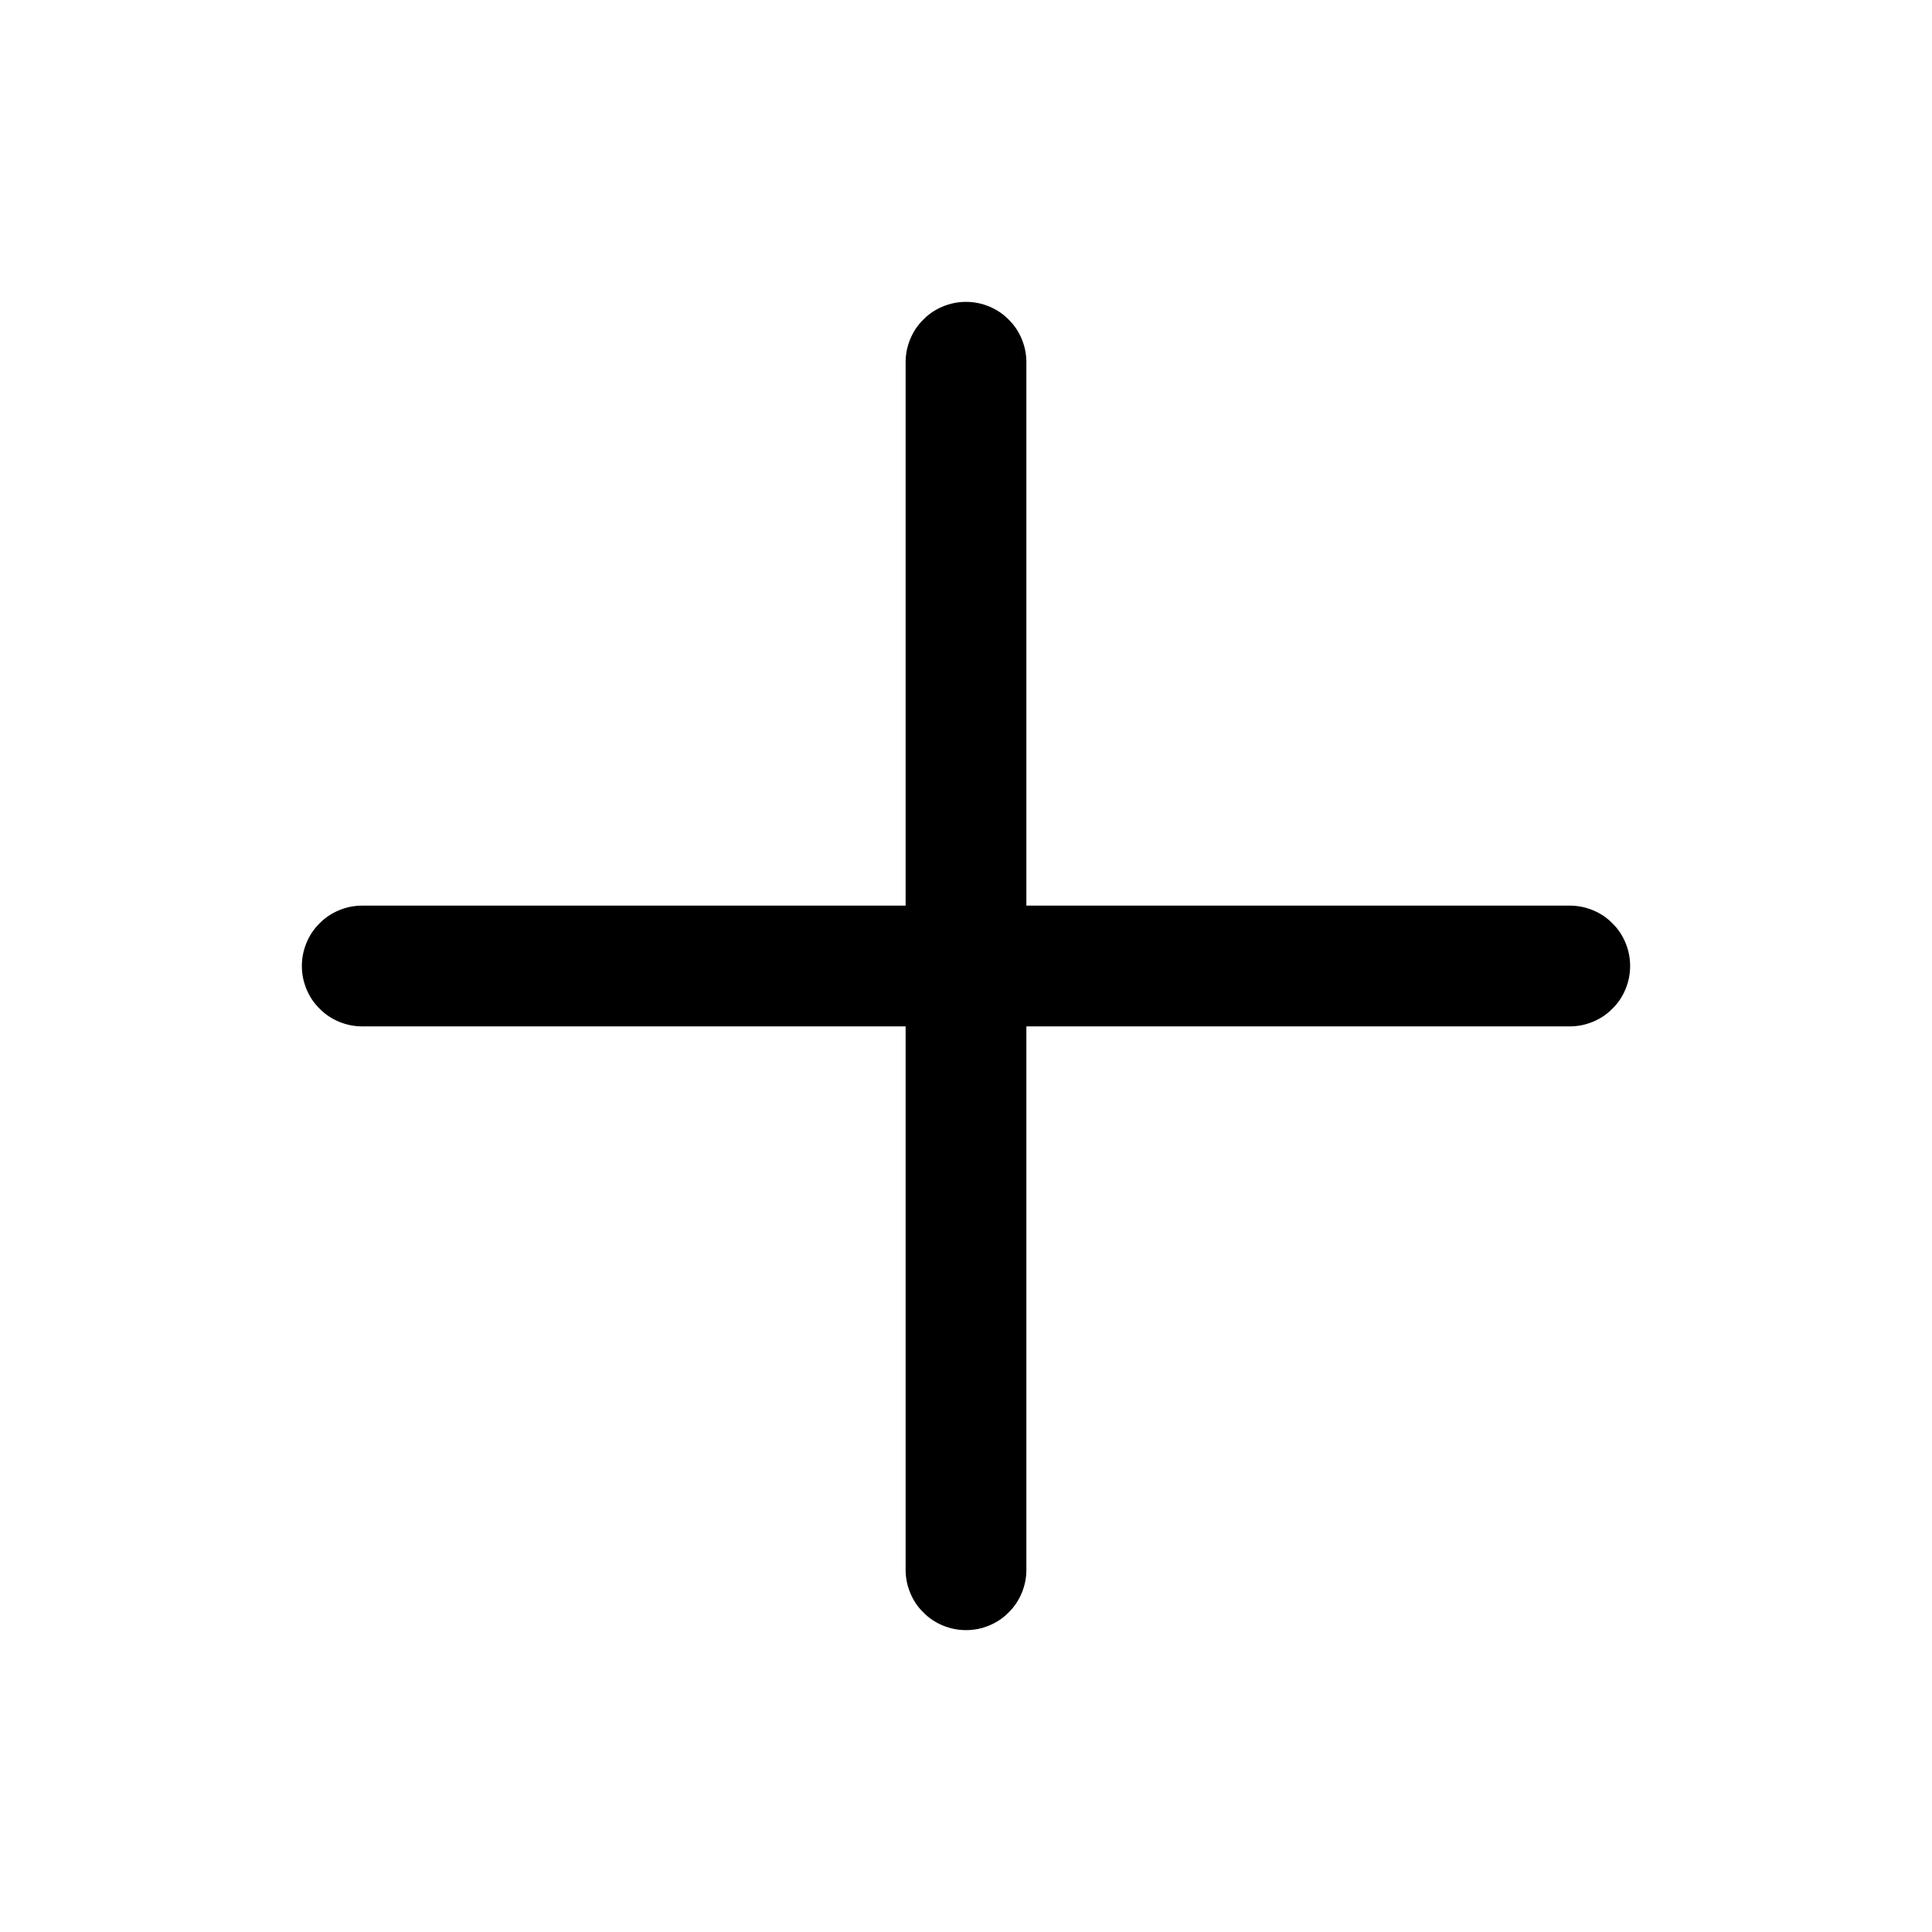
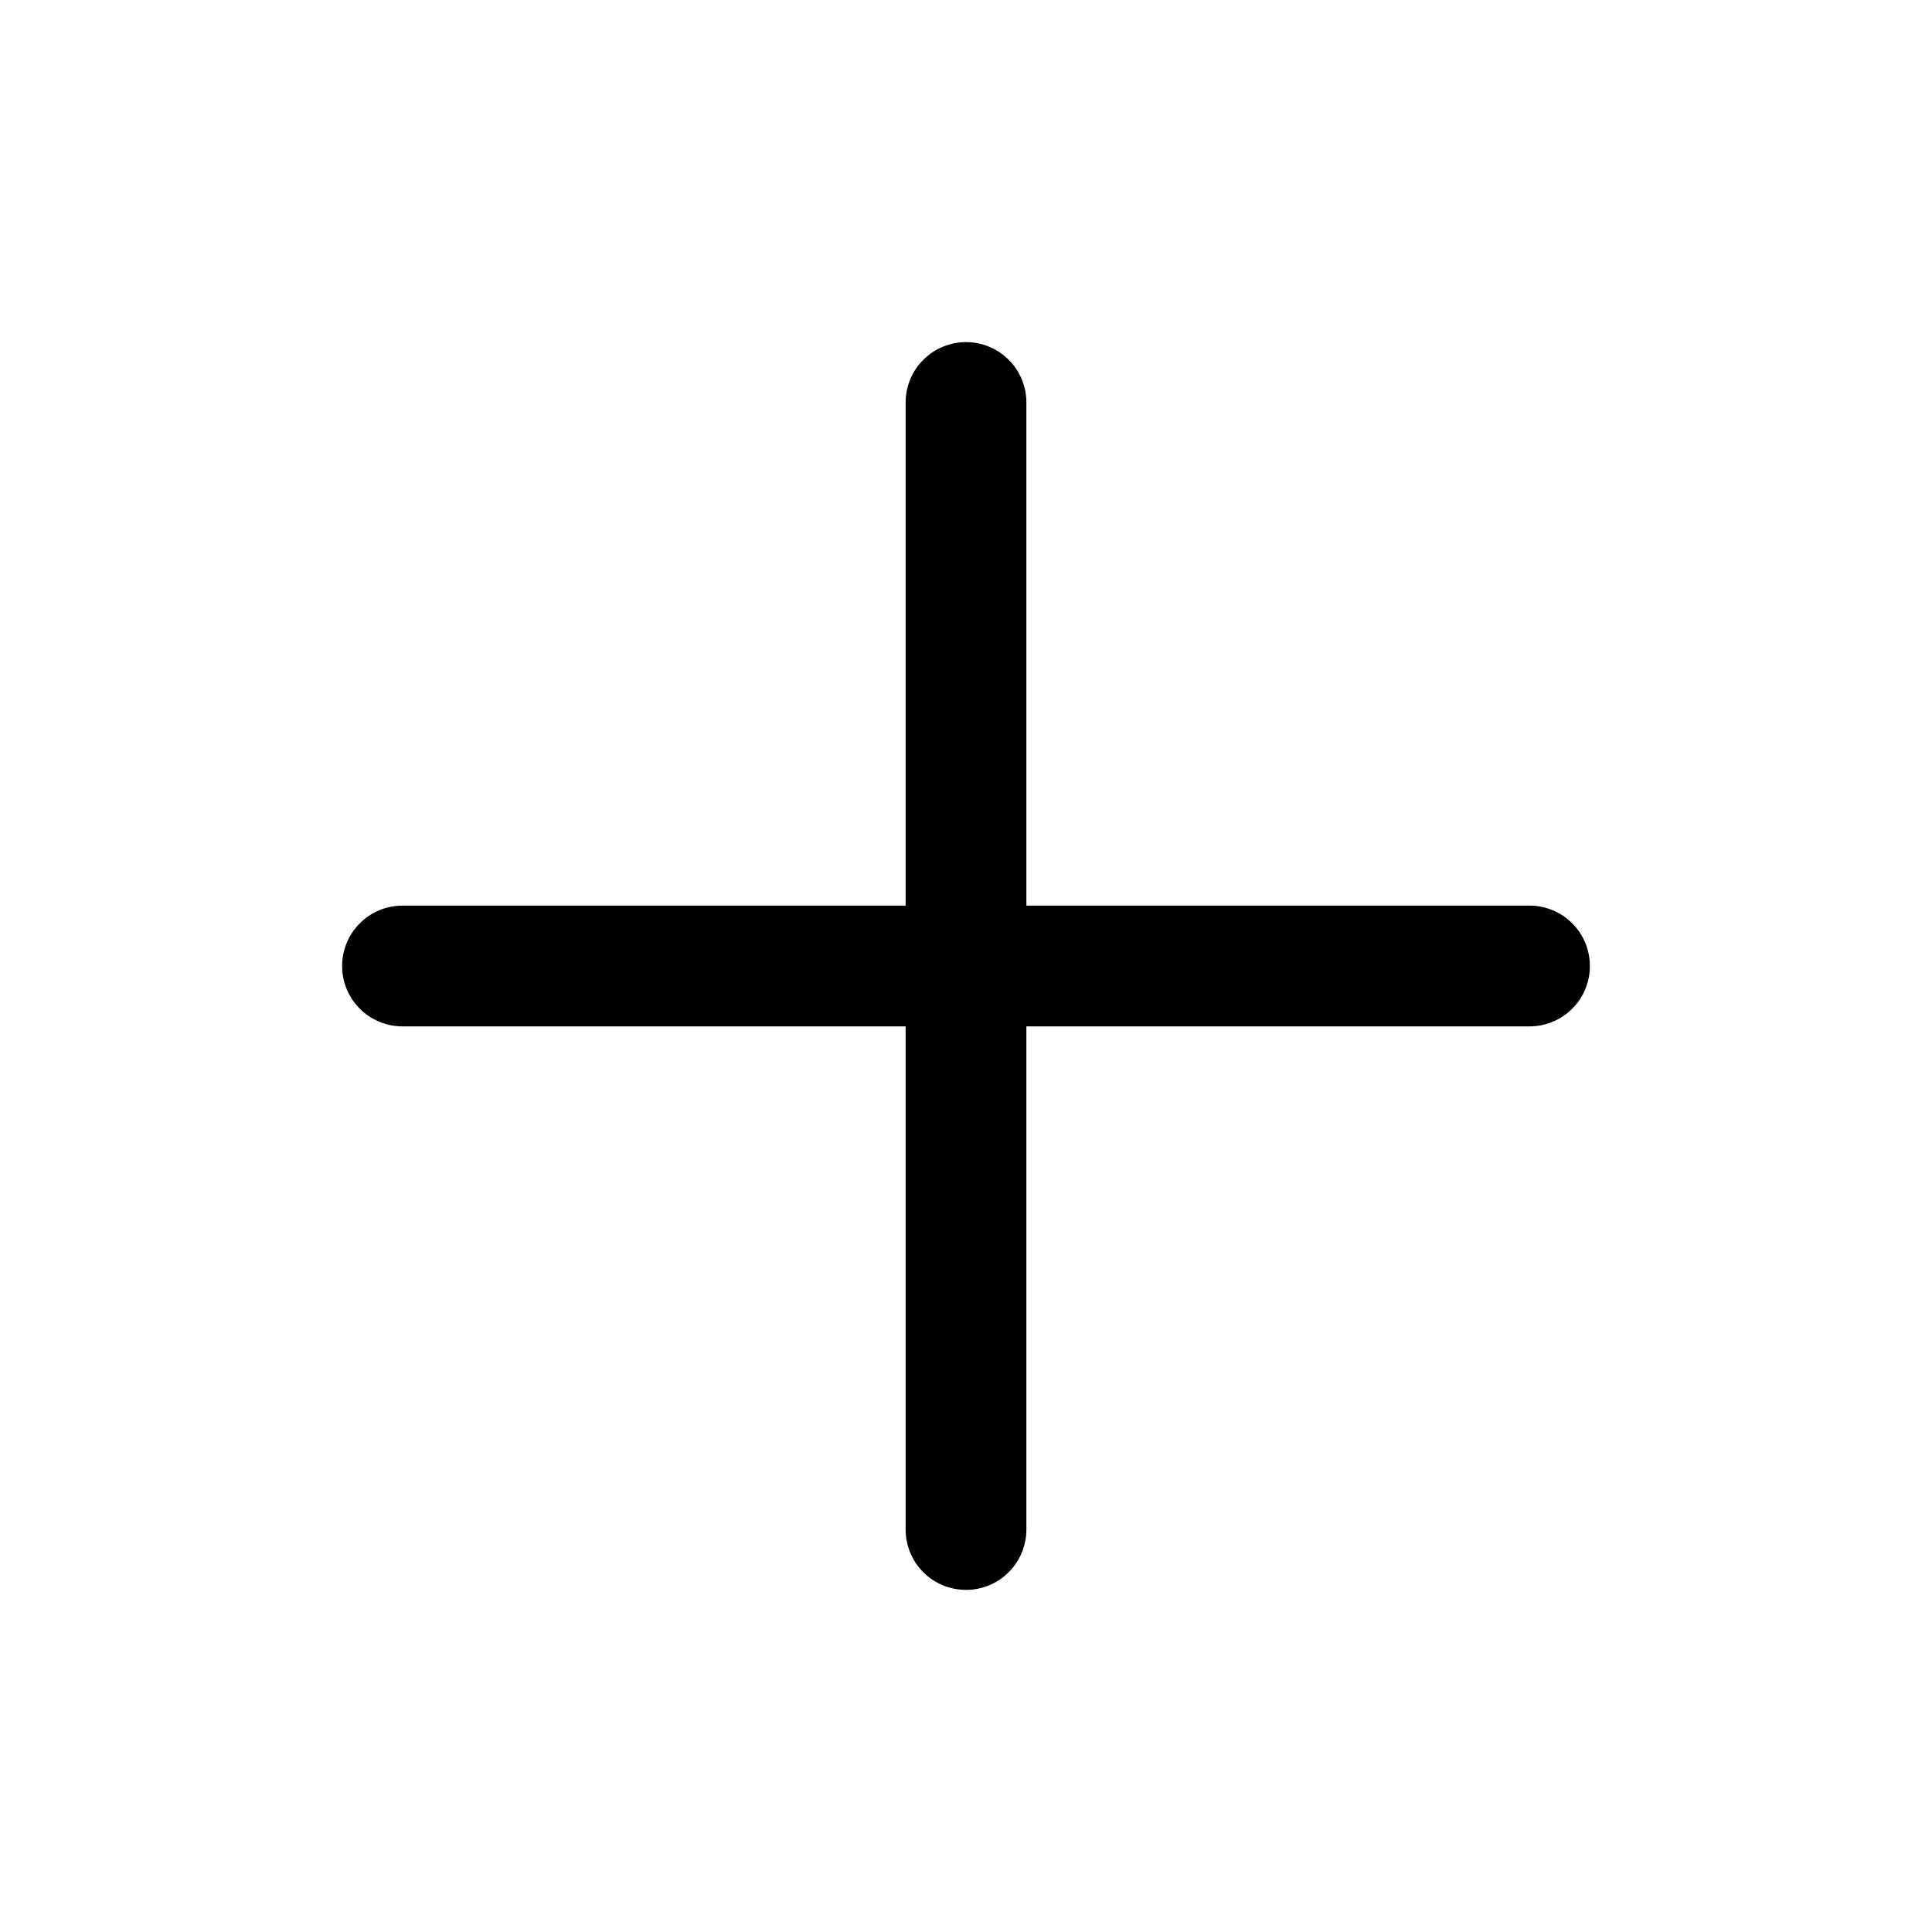
<svg xmlns="http://www.w3.org/2000/svg" fill="none" version="1.1" width="24" height="24" viewBox="0 0 24 24">
  <defs>
-     <clipPath id="master_svg0_234_18041">
+     <clipPath id="master_svg0_5772_08582">
      <rect x="0" y="0" width="24" height="24" rx="0" />
    </clipPath>
  </defs>
-   <g clip-path="url(#master_svg0_234_18041)">
+   <g clip-path="url(#master_svg0_5772_08582)">
+     <g />
    <g>
-       <path d="M11.25,4.5Q11.25,4.426,11.264,4.354Q11.279,4.281,11.307,4.213Q11.335,4.145,11.376,4.083Q11.417,4.022,11.47,3.97Q11.522,3.917,11.583,3.876Q11.645,3.835,11.713,3.807Q11.781,3.779,11.854,3.764Q11.926,3.75,12,3.75Q12.074,3.75,12.146,3.764Q12.219,3.779,12.287,3.807Q12.355,3.835,12.417,3.876Q12.478,3.917,12.53,3.97Q12.583,4.022,12.624,4.083Q12.665,4.145,12.693,4.213Q12.721,4.281,12.736,4.354Q12.75,4.426,12.75,4.5L12.75,11.25L19.5,11.25Q19.574,11.25,19.646,11.264Q19.719,11.279,19.787,11.307Q19.855,11.335,19.917,11.376Q19.978,11.417,20.03,11.47Q20.083,11.522,20.124,11.583Q20.165,11.645,20.193,11.713Q20.221,11.781,20.236,11.854Q20.25,11.926,20.25,12Q20.25,12.074,20.236,12.146Q20.221,12.219,20.193,12.287Q20.165,12.355,20.124,12.417Q20.083,12.478,20.03,12.53Q19.978,12.583,19.917,12.624Q19.855,12.665,19.787,12.693Q19.719,12.721,19.646,12.736Q19.574,12.75,19.5,12.75L12.75,12.75L12.75,19.5Q12.75,19.574,12.736,19.646Q12.721,19.719,12.693,19.787Q12.665,19.855,12.624,19.917Q12.583,19.978,12.53,20.03Q12.478,20.083,12.417,20.124Q12.355,20.165,12.287,20.193Q12.219,20.221,12.146,20.236Q12.074,20.25,12,20.25Q11.926,20.25,11.854,20.236Q11.781,20.221,11.713,20.193Q11.645,20.165,11.583,20.124Q11.522,20.083,11.47,20.03Q11.417,19.978,11.376,19.917Q11.335,19.855,11.307,19.787Q11.279,19.719,11.264,19.646Q11.25,19.574,11.25,19.5L11.25,12.75L4.5,12.75Q4.426,12.75,4.354,12.736Q4.281,12.721,4.213,12.693Q4.145,12.665,4.083,12.624Q4.022,12.583,3.97,12.53Q3.917,12.478,3.876,12.417Q3.835,12.355,3.807,12.287Q3.779,12.219,3.764,12.146Q3.75,12.074,3.75,12Q3.75,11.926,3.764,11.854Q3.779,11.781,3.807,11.713Q3.835,11.645,3.876,11.583Q3.917,11.522,3.97,11.47Q4.022,11.417,4.083,11.376Q4.145,11.335,4.213,11.307Q4.281,11.279,4.354,11.264Q4.426,11.25,4.5,11.25L11.25,11.25L11.25,4.5Z" fill-rule="evenodd" fill="#000000" fill-opacity="1" />
+       <path d="M11.25,5Q11.25,4.926,11.264,4.854Q11.279,4.781,11.307,4.713Q11.335,4.645,11.376,4.583Q11.417,4.522,11.47,4.47Q11.522,4.417,11.583,4.376Q11.645,4.335,11.713,4.307Q11.781,4.279,11.854,4.264Q11.926,4.25,12,4.25Q12.074,4.25,12.146,4.264Q12.219,4.279,12.287,4.307Q12.355,4.335,12.417,4.376Q12.478,4.417,12.53,4.47Q12.583,4.522,12.624,4.583Q12.665,4.645,12.693,4.713Q12.721,4.781,12.736,4.854Q12.75,4.926,12.75,5L12.75,19Q12.75,19.074,12.736,19.146Q12.721,19.219,12.693,19.287Q12.665,19.355,12.624,19.417Q12.583,19.478,12.53,19.53Q12.478,19.583,12.417,19.624Q12.355,19.665,12.287,19.693Q12.219,19.721,12.146,19.736Q12.074,19.75,12,19.75Q11.926,19.75,11.854,19.736Q11.781,19.721,11.713,19.693Q11.645,19.665,11.583,19.624Q11.522,19.583,11.47,19.53Q11.417,19.478,11.376,19.417Q11.335,19.355,11.307,19.287Q11.279,19.219,11.264,19.146Q11.25,19.074,11.25,19L11.25,5Z" fill-rule="evenodd" fill="#000000" fill-opacity="1" style="mix-blend-mode:passthrough" />
+     </g>
+     <g>
+       <path d="M5,11.25L19,11.25Q19.074,11.25,19.146,11.264Q19.219,11.279,19.287,11.307Q19.355,11.335,19.417,11.376Q19.478,11.417,19.53,11.47Q19.583,11.522,19.624,11.583Q19.665,11.645,19.693,11.713Q19.721,11.781,19.736,11.854Q19.75,11.926,19.75,12Q19.75,12.074,19.736,12.146Q19.721,12.219,19.693,12.287Q19.665,12.355,19.624,12.417Q19.583,12.478,19.53,12.53Q19.478,12.583,19.417,12.624Q19.355,12.665,19.287,12.693Q19.219,12.721,19.146,12.736Q19.074,12.75,19,12.75L5,12.75Q4.926,12.75,4.854,12.736Q4.781,12.721,4.713,12.693Q4.645,12.665,4.583,12.624Q4.522,12.583,4.47,12.53Q4.417,12.478,4.376,12.417Q4.335,12.355,4.307,12.287Q4.279,12.219,4.264,12.146Q4.25,12.074,4.25,12Q4.25,11.926,4.264,11.854Q4.279,11.781,4.307,11.713Q4.335,11.645,4.376,11.583Q4.417,11.522,4.47,11.47Q4.522,11.417,4.583,11.376Q4.645,11.335,4.713,11.307Q4.781,11.279,4.854,11.264Q4.926,11.25,5,11.25Z" fill-rule="evenodd" fill="#000000" fill-opacity="1" style="mix-blend-mode:passthrough" />
    </g>
  </g>
</svg>
